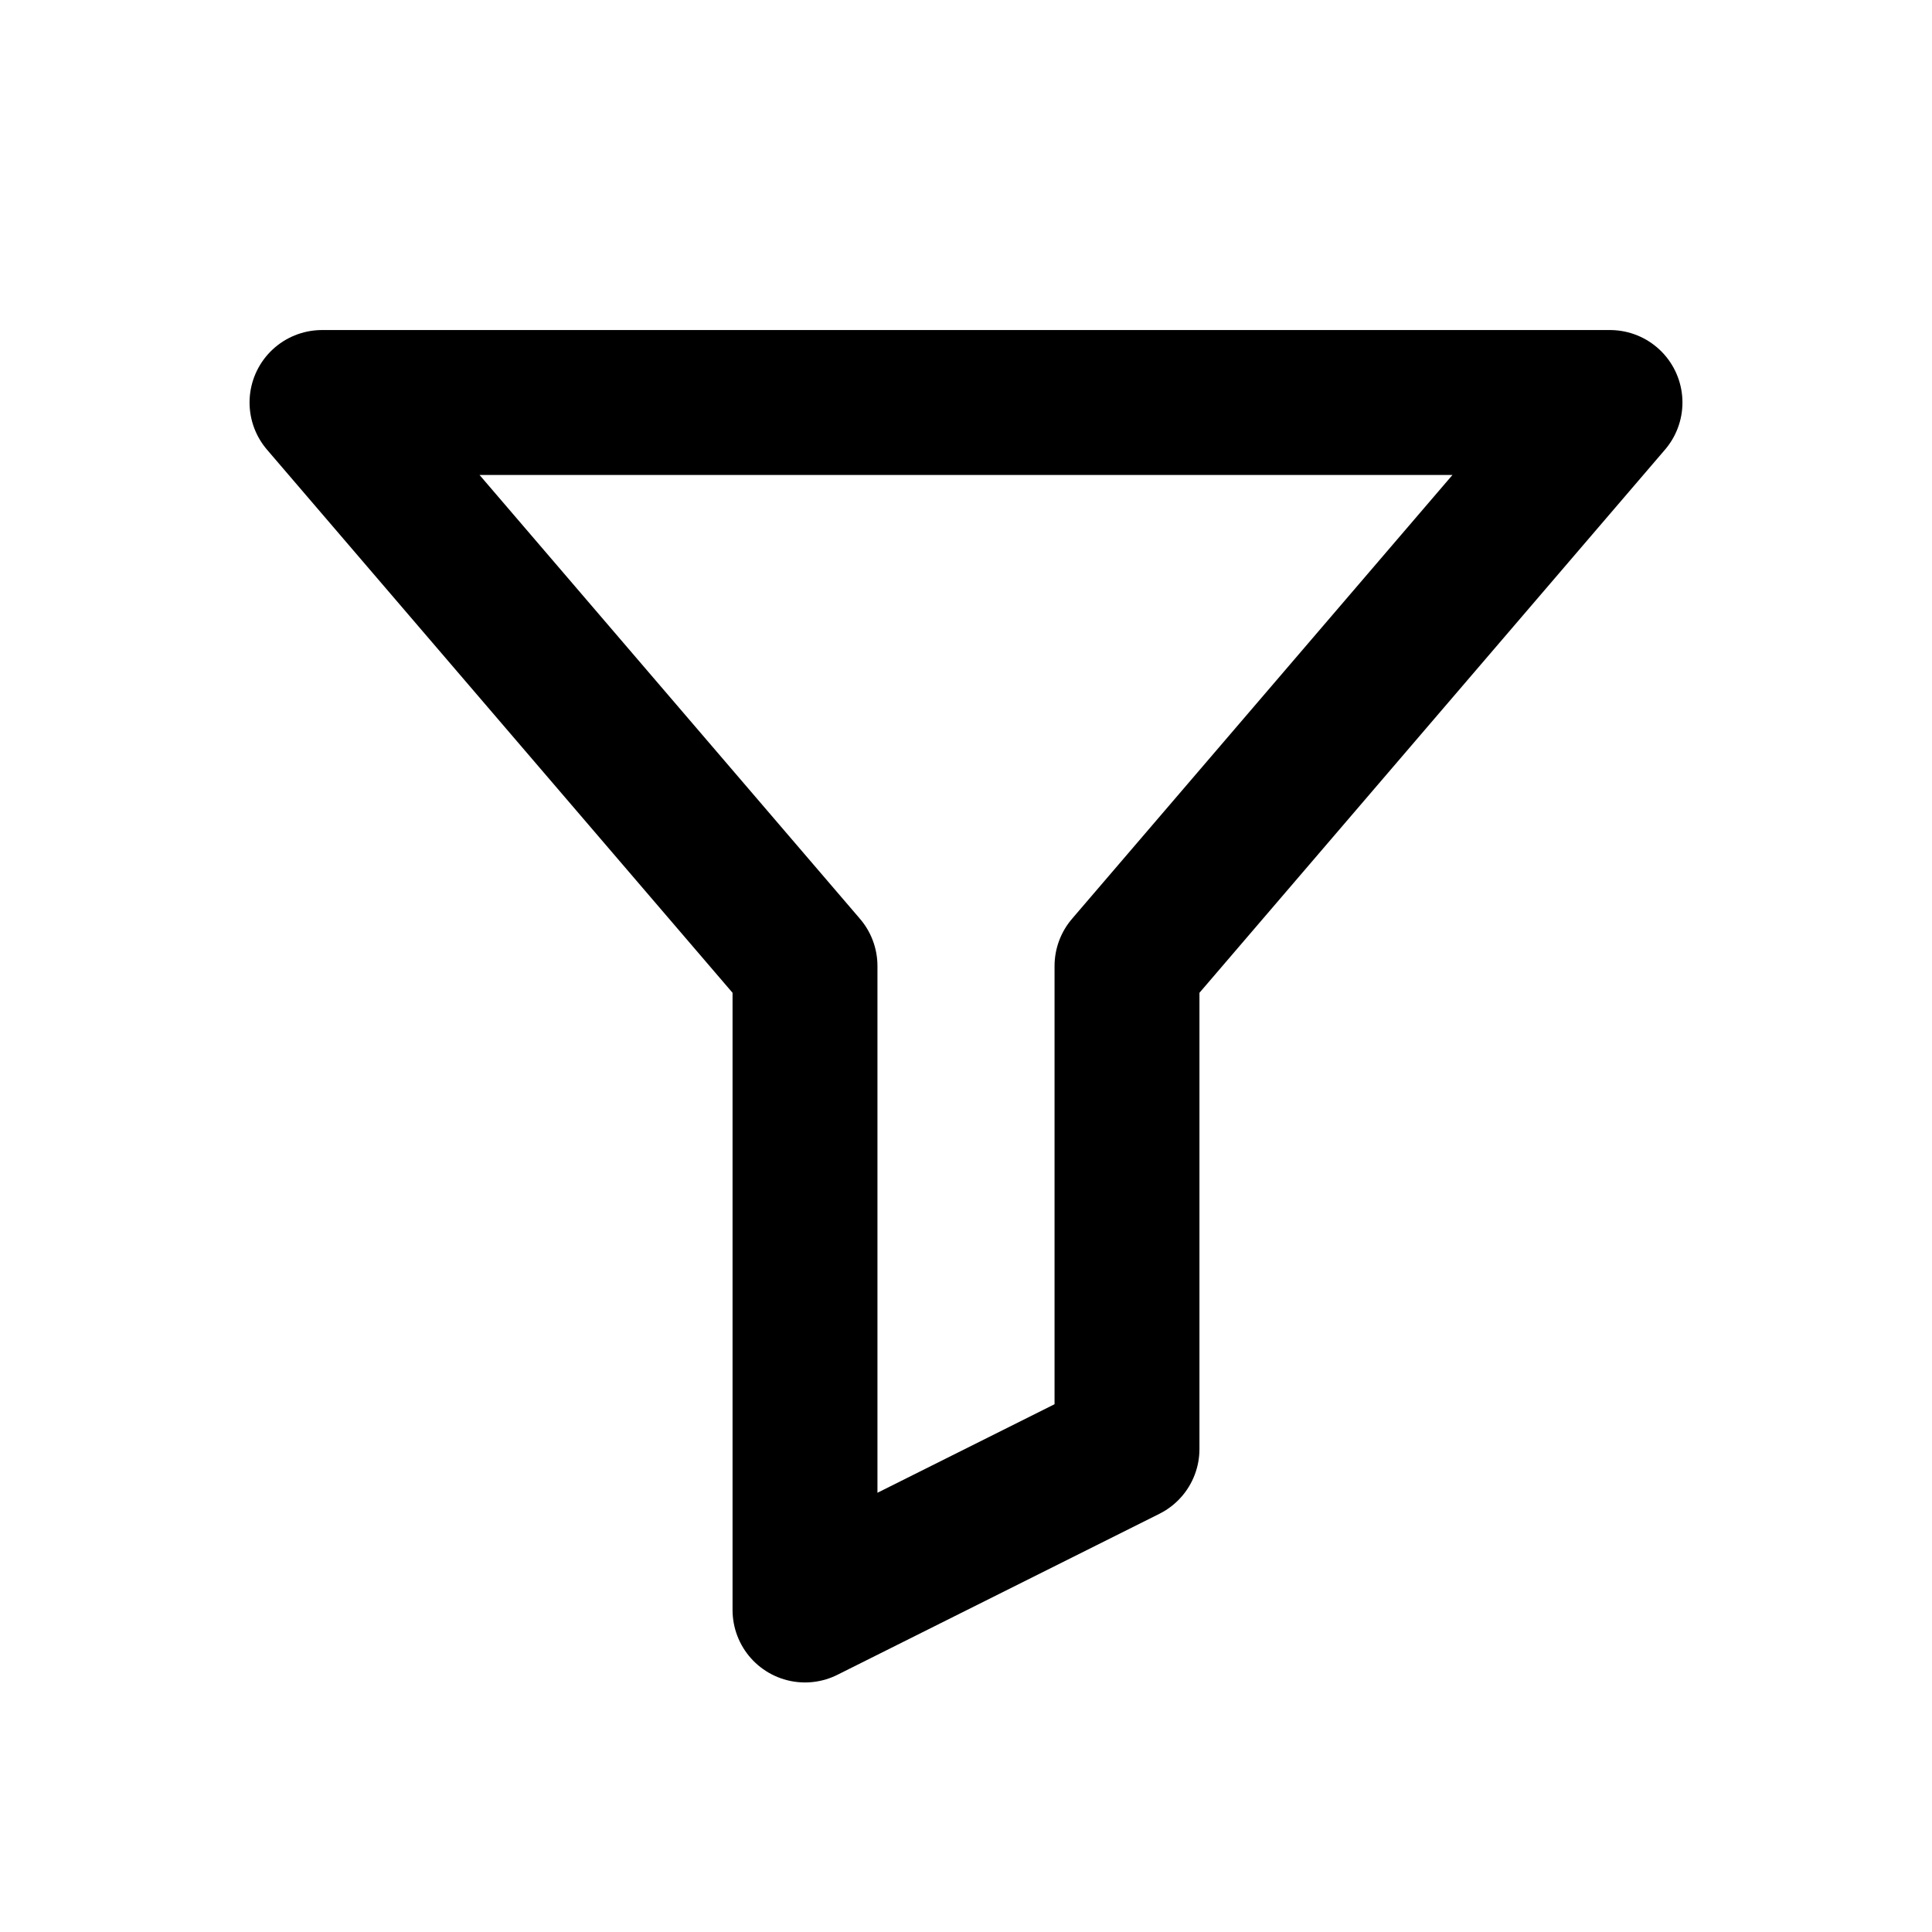
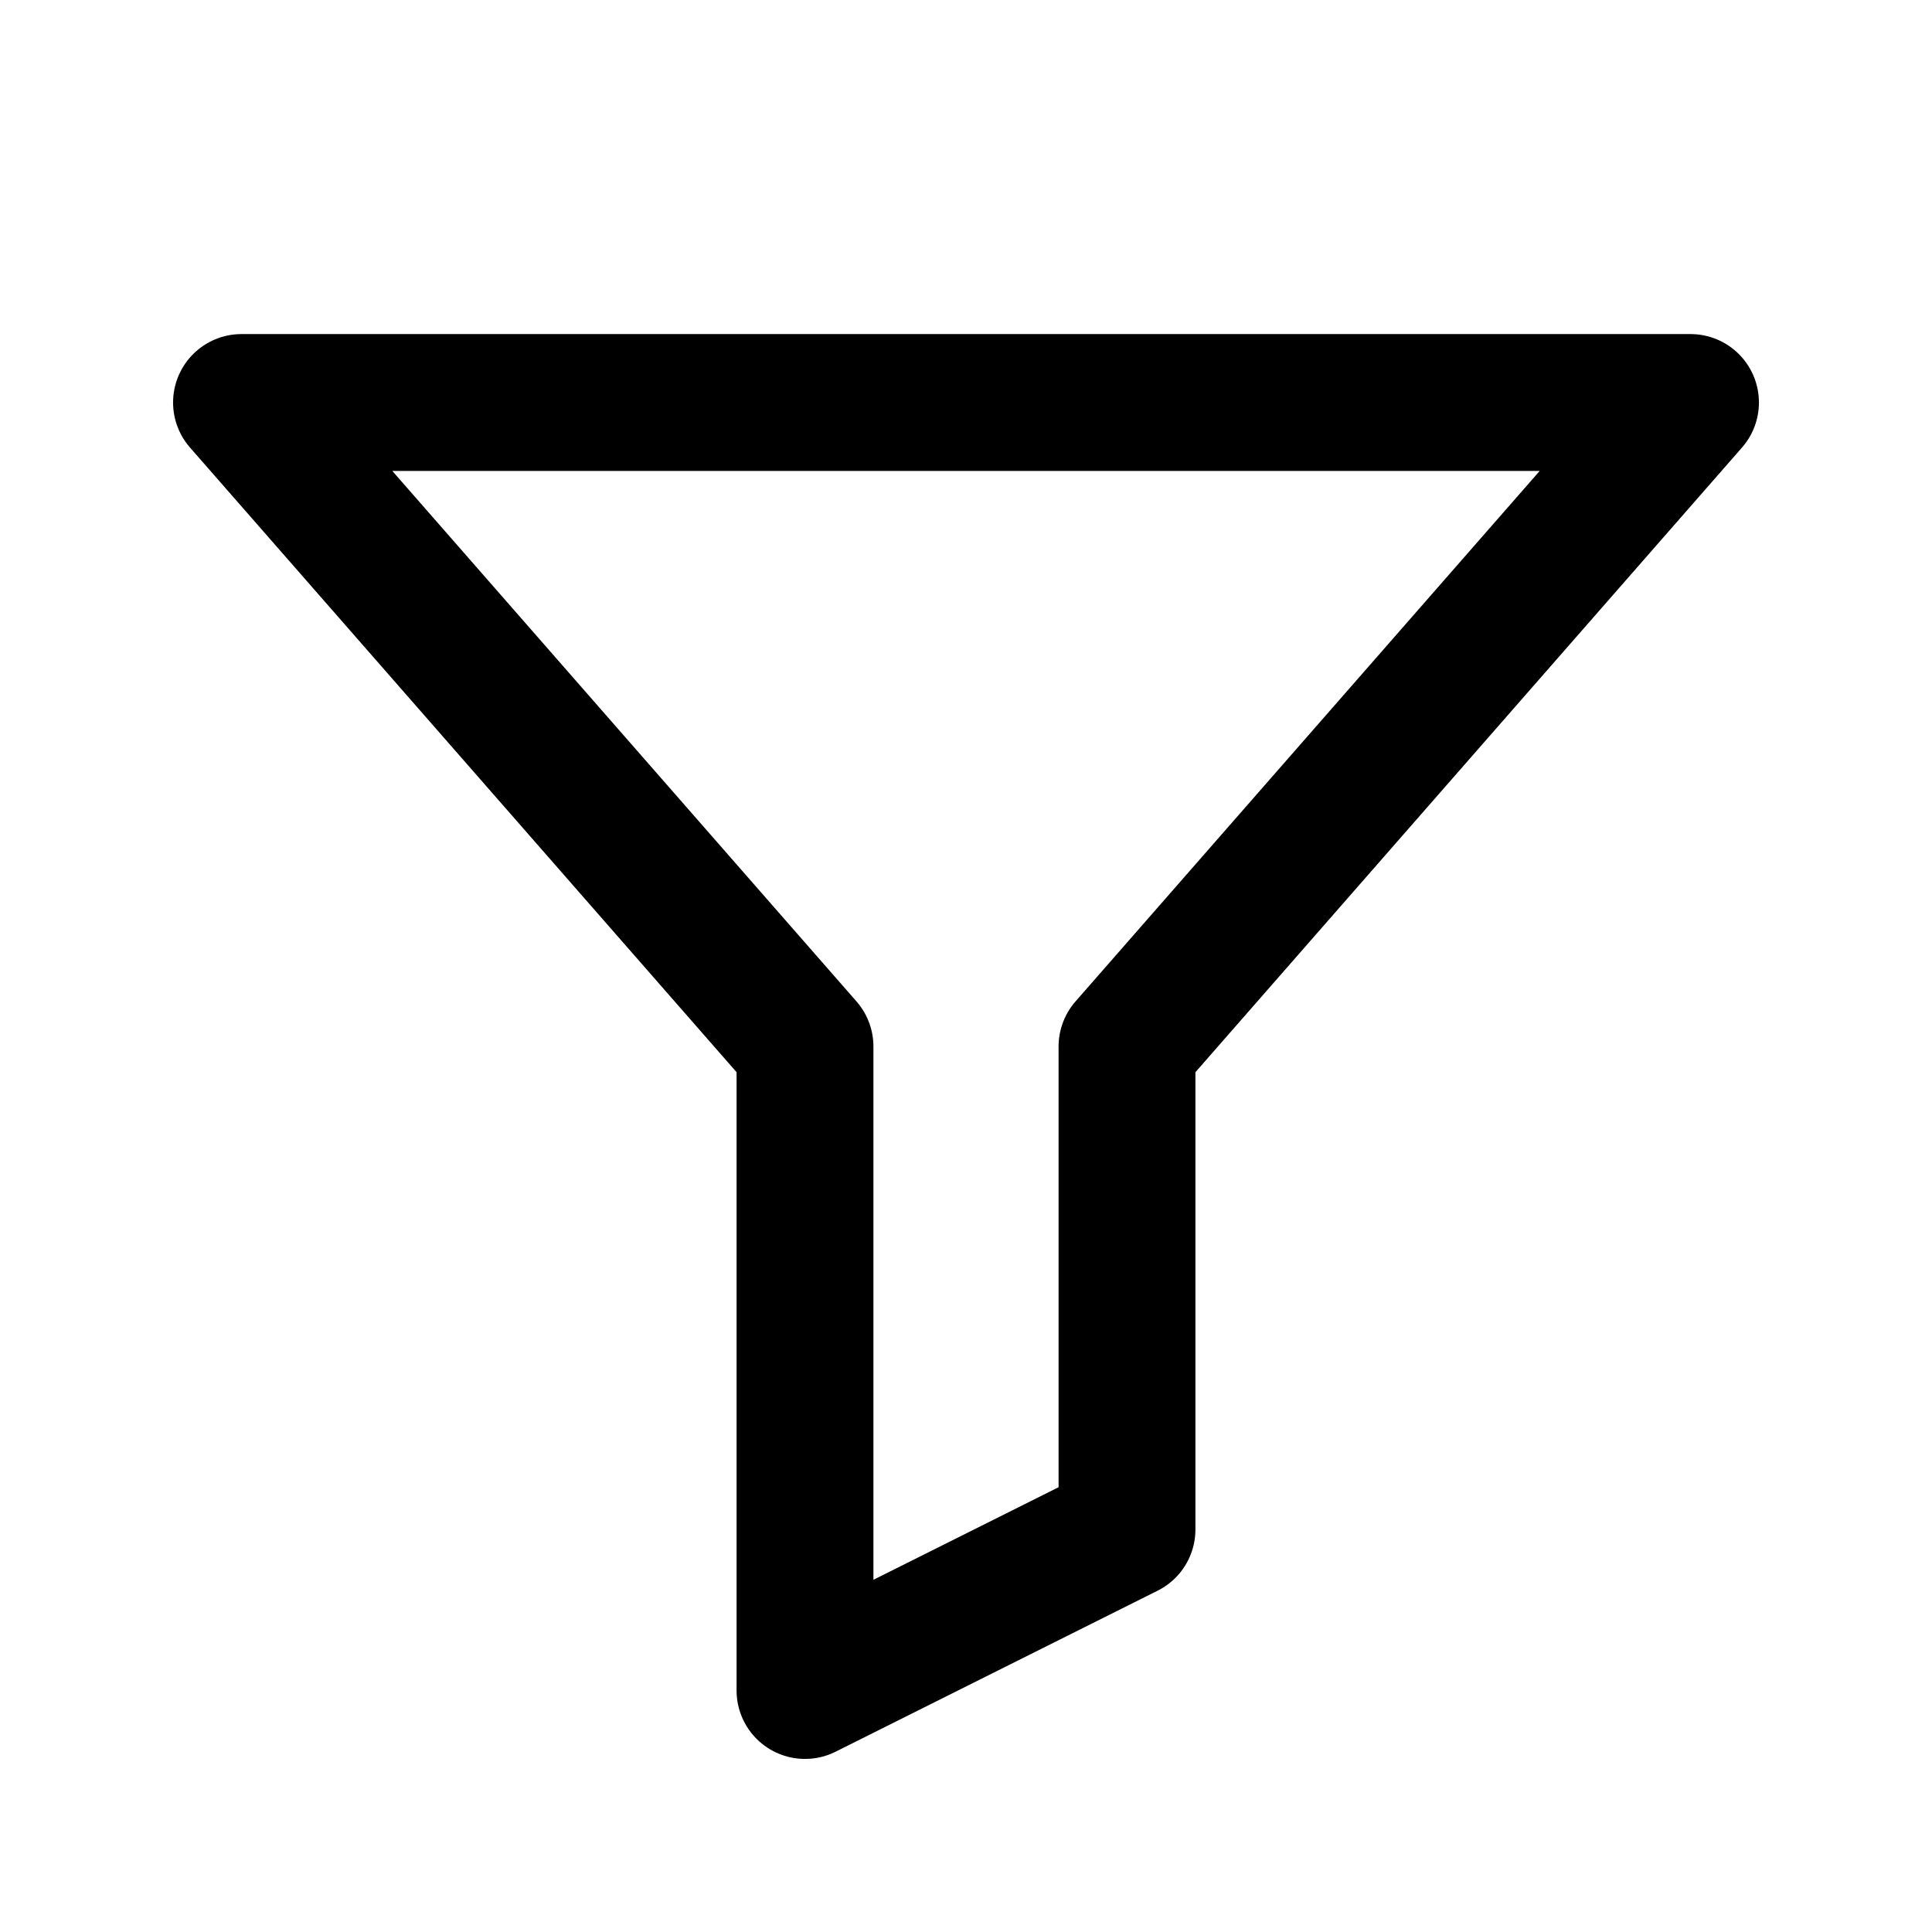
- <svg xmlns="http://www.w3.org/2000/svg" viewBox="0 0 24 24">
-   <path fill="none" stroke="currentColor" stroke-width="1.8" stroke-linecap="round" stroke-linejoin="round" d="M4 5h16l-6 7v6l-4 2v-8L4 5z" />
+ <svg xmlns="http://www.w3.org/2000/svg" width="24" height="24" viewBox="0 0 24 24" fill="#1f2d3a">
+   <path fill="none" stroke="currentColor" stroke-width="1.7" stroke-linejoin="round" d="M3 5h18l-7 8v6l-4 2v-8z" />
</svg>
